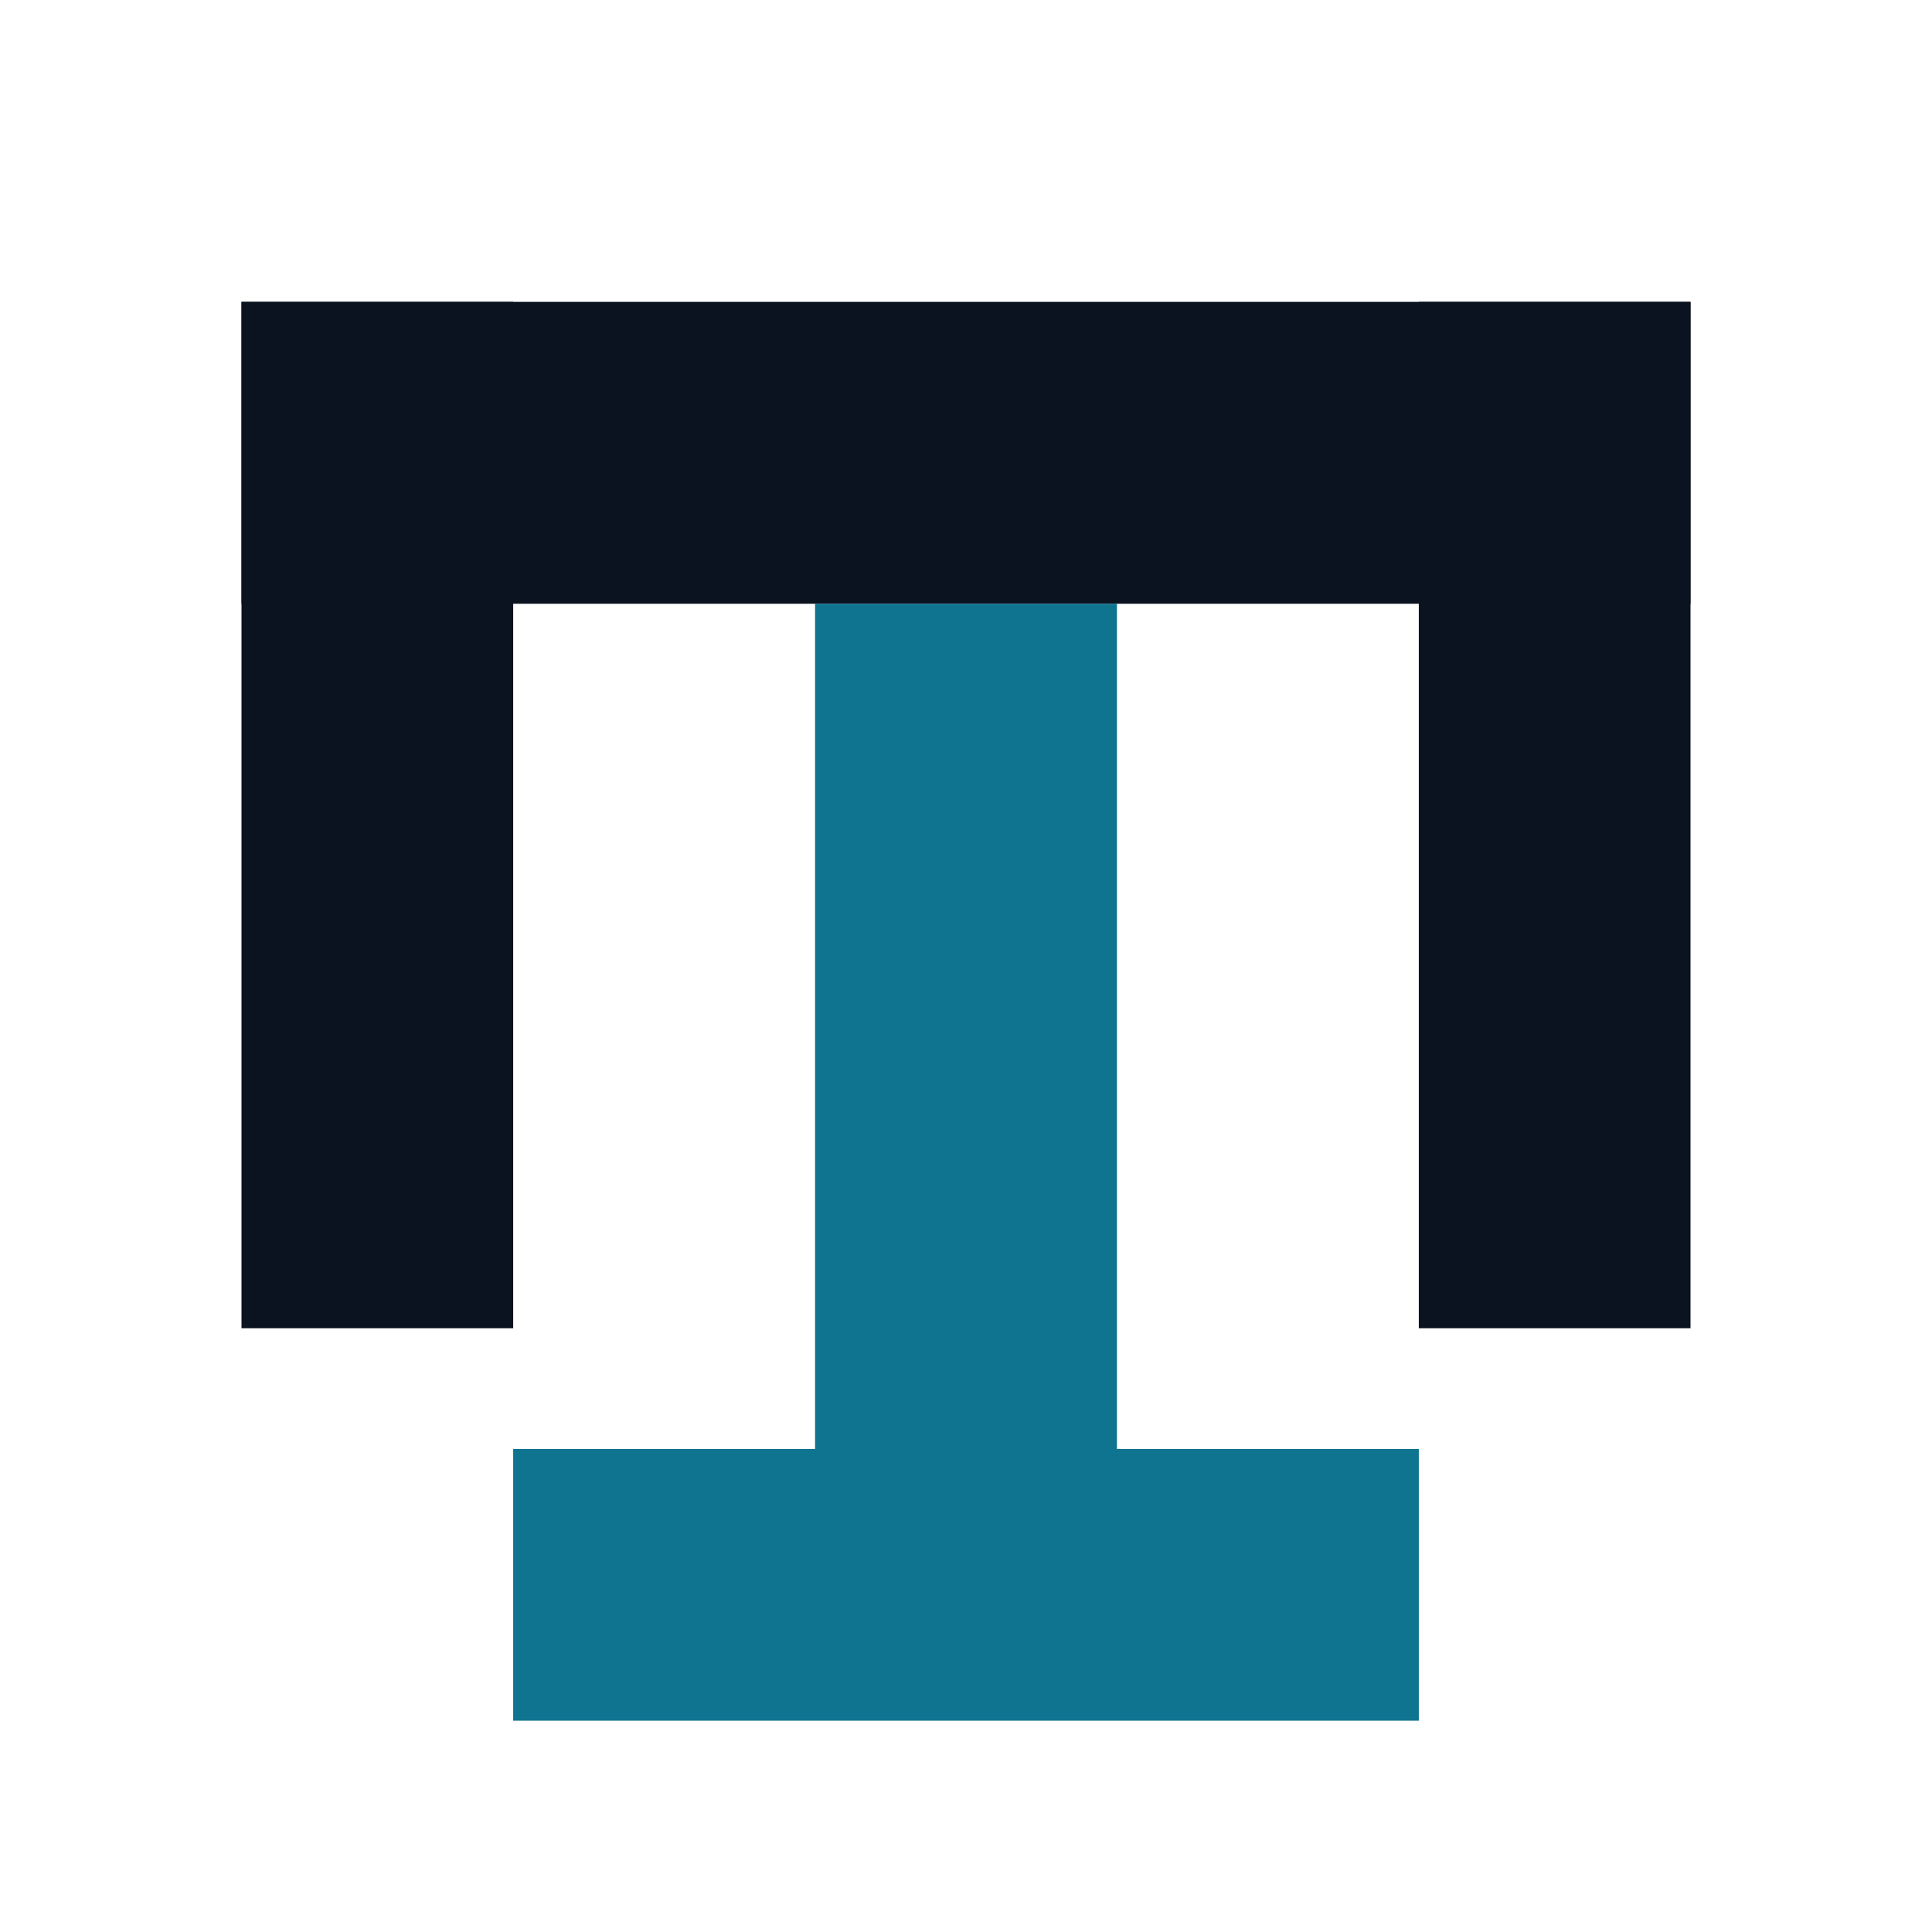
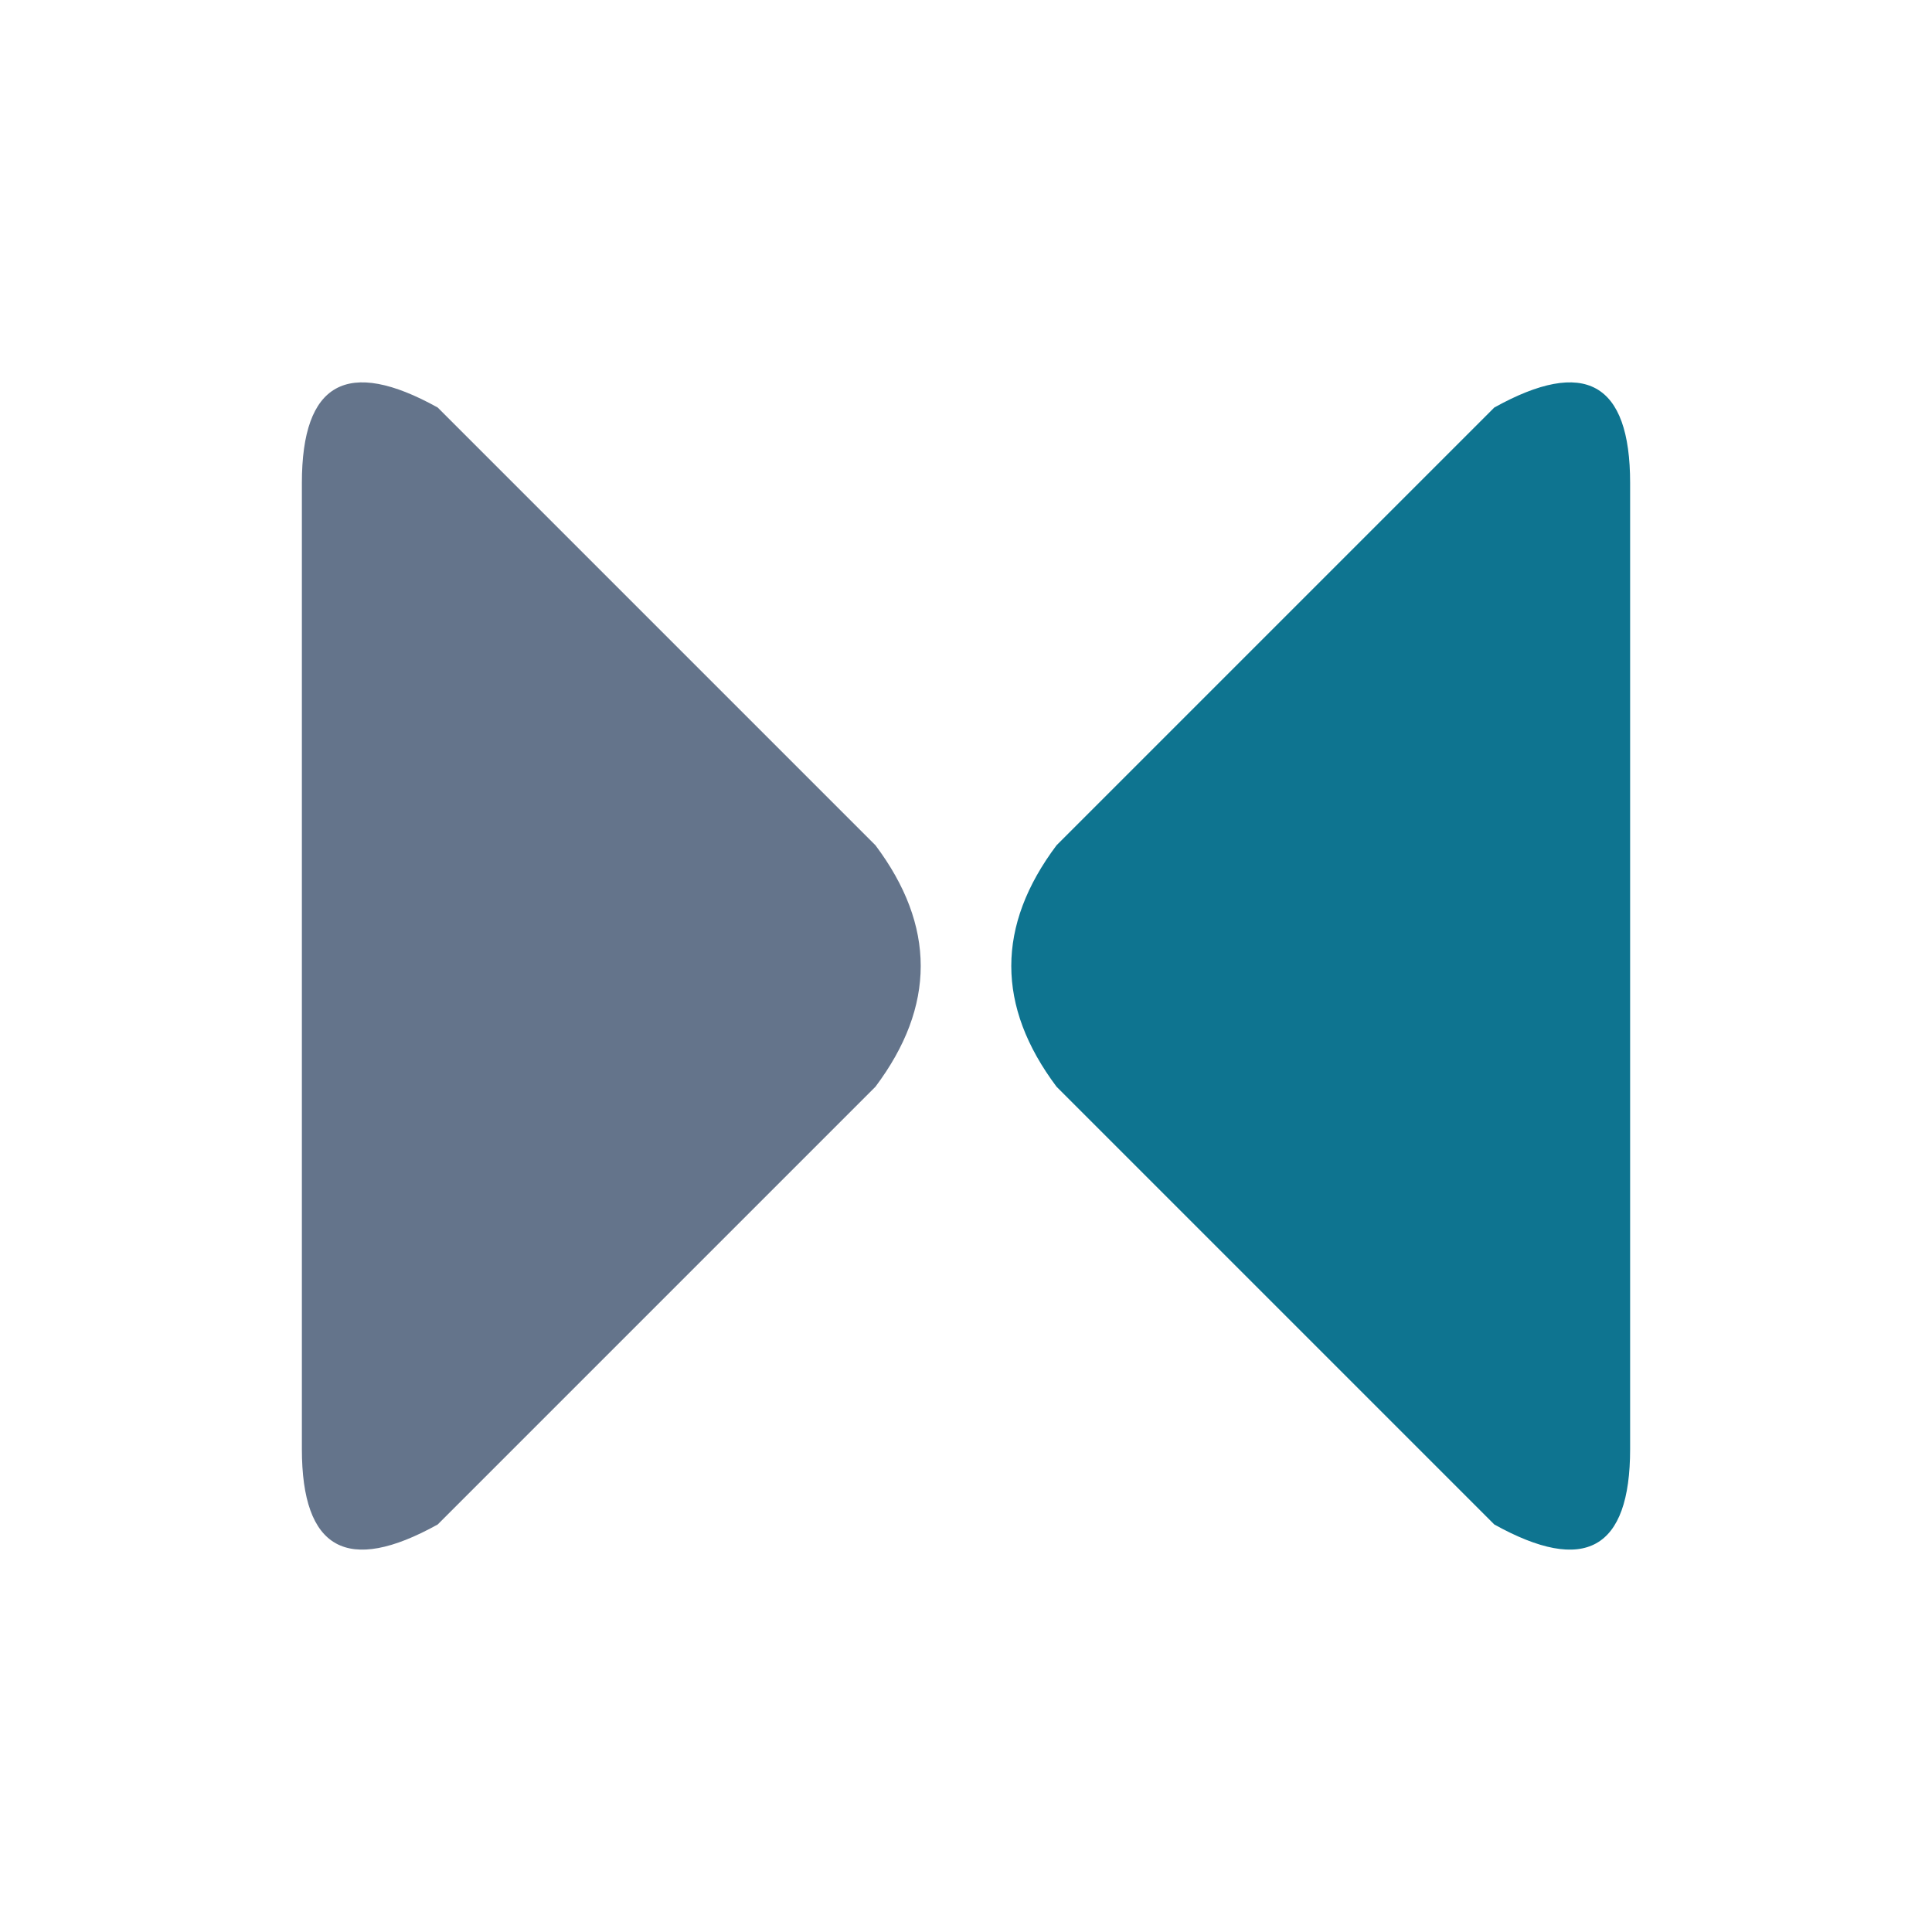
<svg xmlns="http://www.w3.org/2000/svg" viewBox="0 0 64 64" width="64" height="64" role="img" aria-labelledby="title">
  <style>
-     .ink { fill: #0b1220; }
+     .ink { fill: #64748b; }
    .accent { fill: #0e7490; }
    @media (prefers-color-scheme: dark) {
-       .ink { fill: #e6edf3; }
+       .ink { fill: #93a4b8; }
      .accent { fill: #22d3ee; }
    }
  </style>
-   <g class="ink">
-     <rect x="8" y="10" width="48" height="10" />
-     <rect x="8" y="10" width="9" height="34" />
-     <rect x="47" y="10" width="9" height="34" />
-   </g>
-   <g class="accent">
-     <rect x="27" y="20" width="10" height="28" />
-     <rect x="17" y="48" width="30" height="9" />
-   </g>
+   <path class="ink" d="M10 16Q10 11 14.5 13.5L29 28Q32 32 29 36L14.5 50.5Q10 53 10 48Z" />
+   <path class="accent" d="M54 16Q54 11 49.5 13.5L35 28Q32 32 35 36L49.5 50.5Q54 53 54 48Z" />
</svg>
